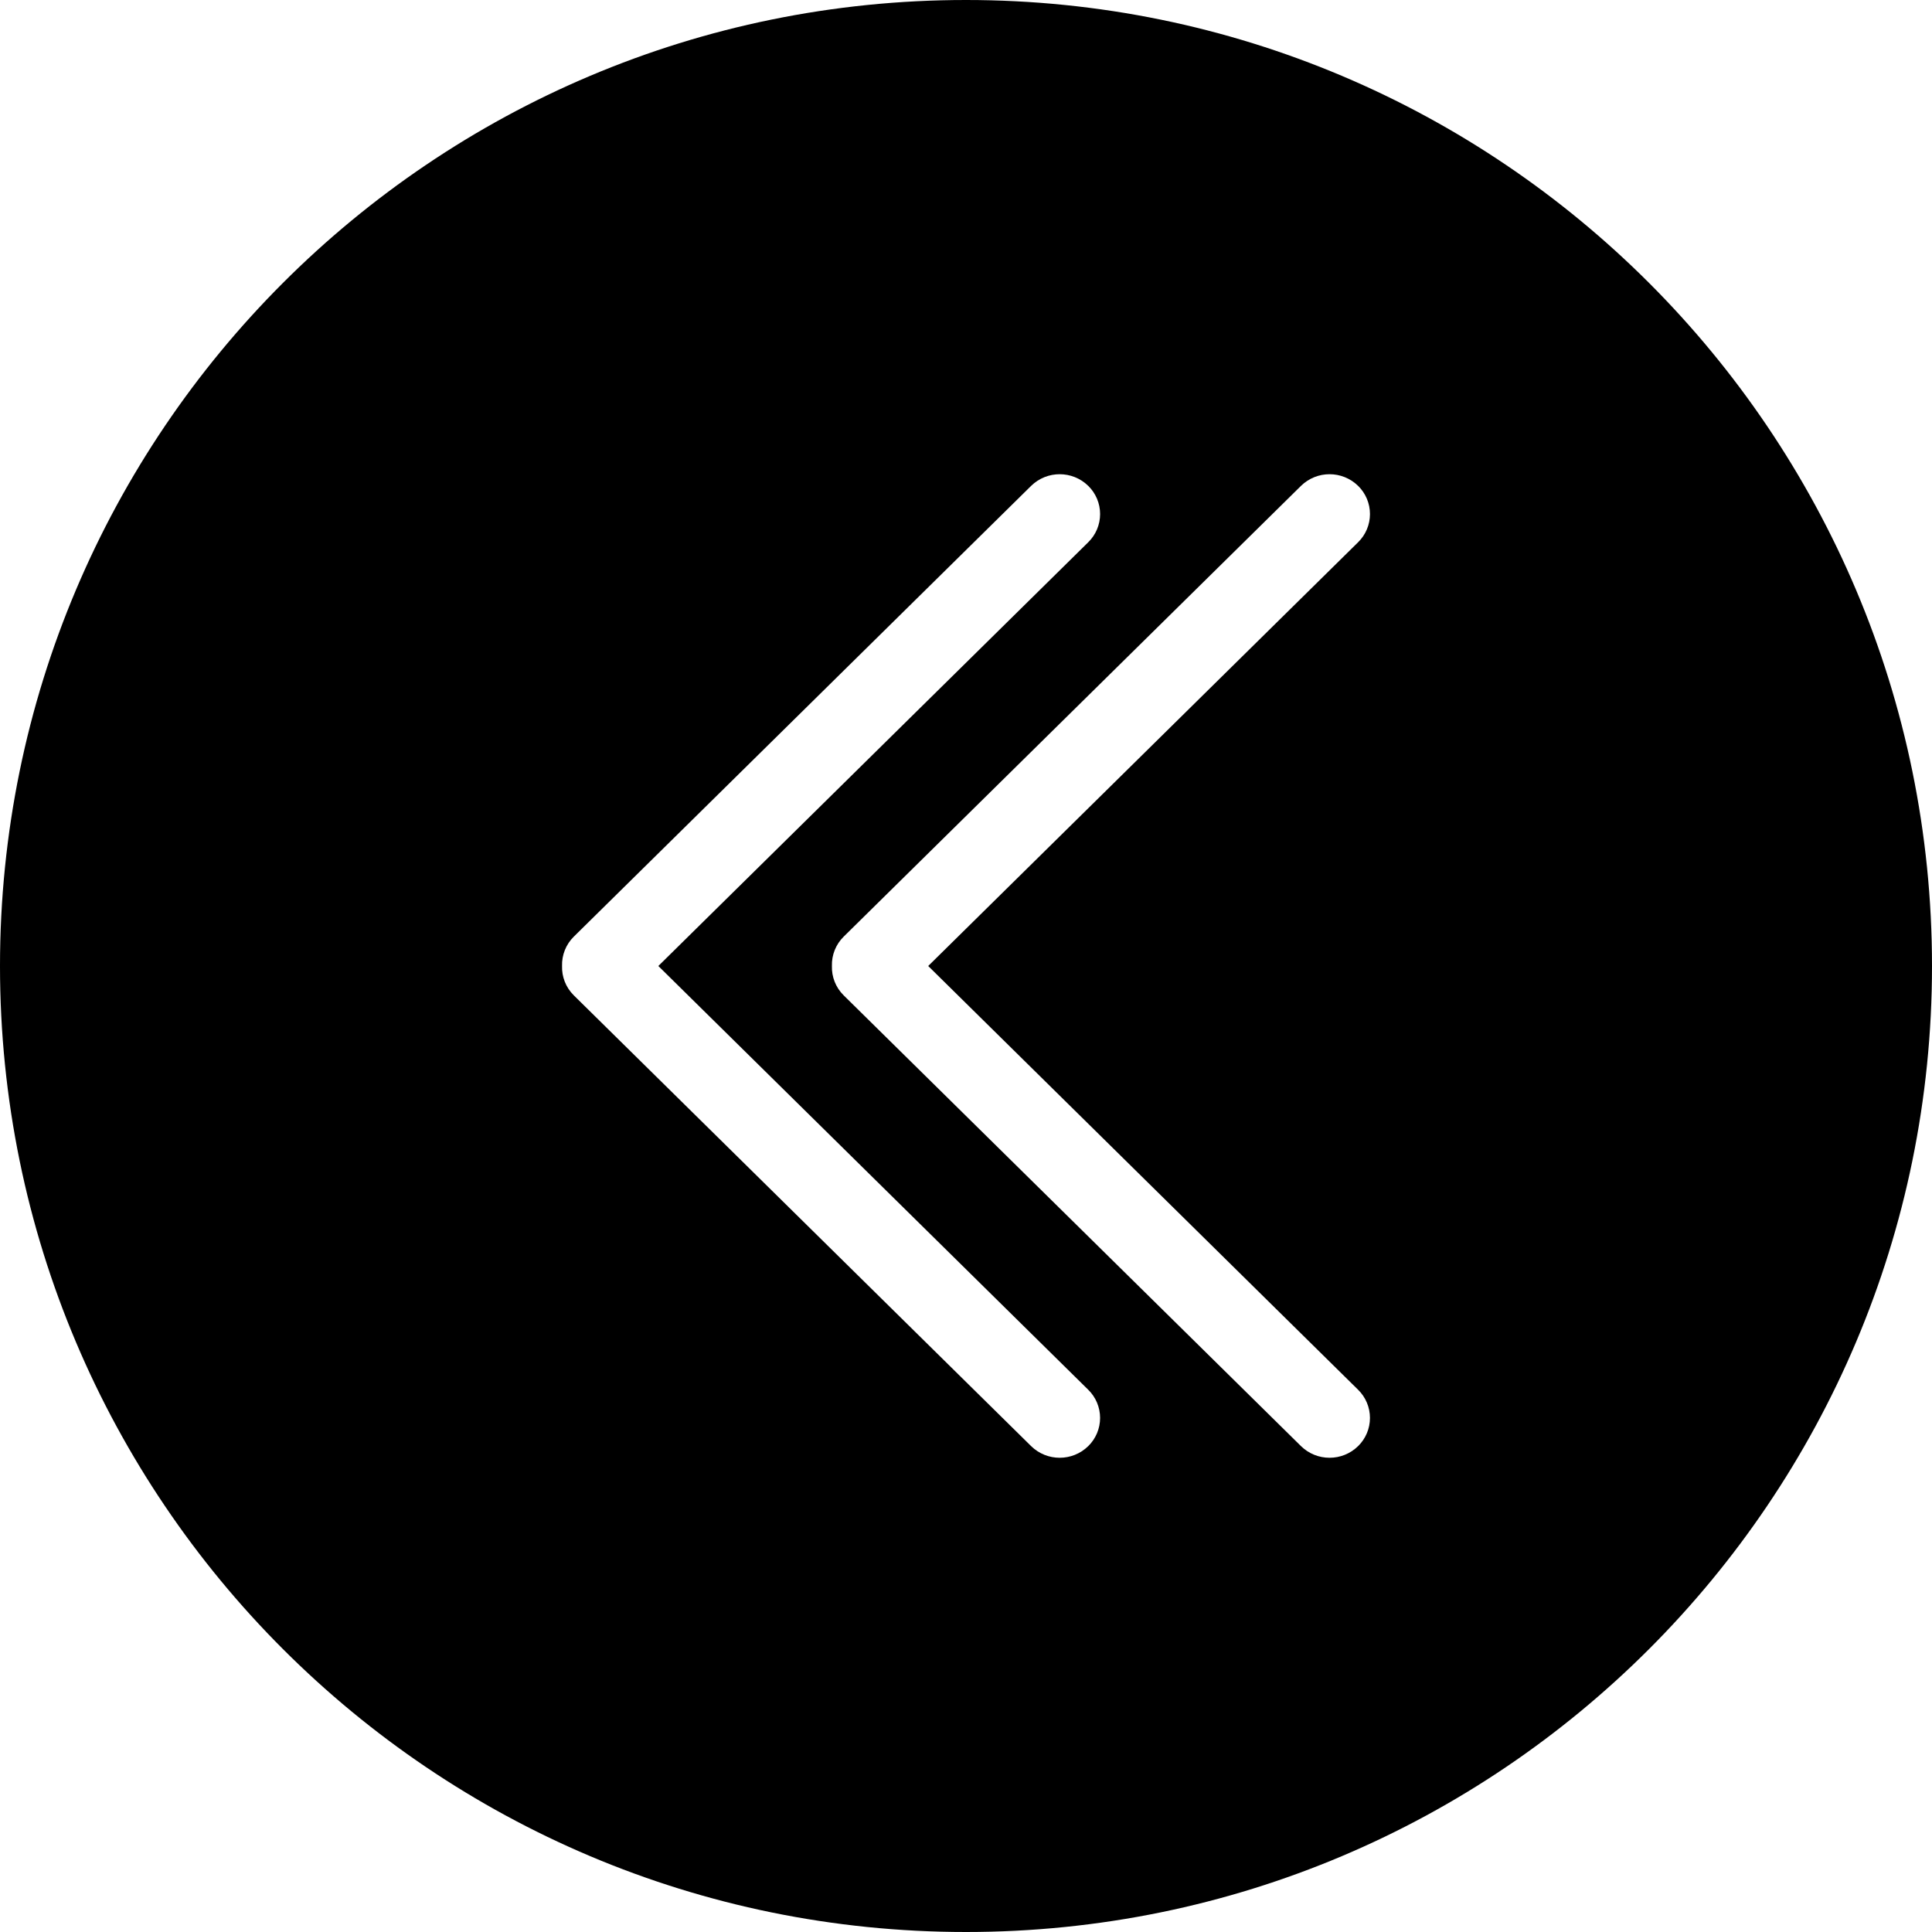
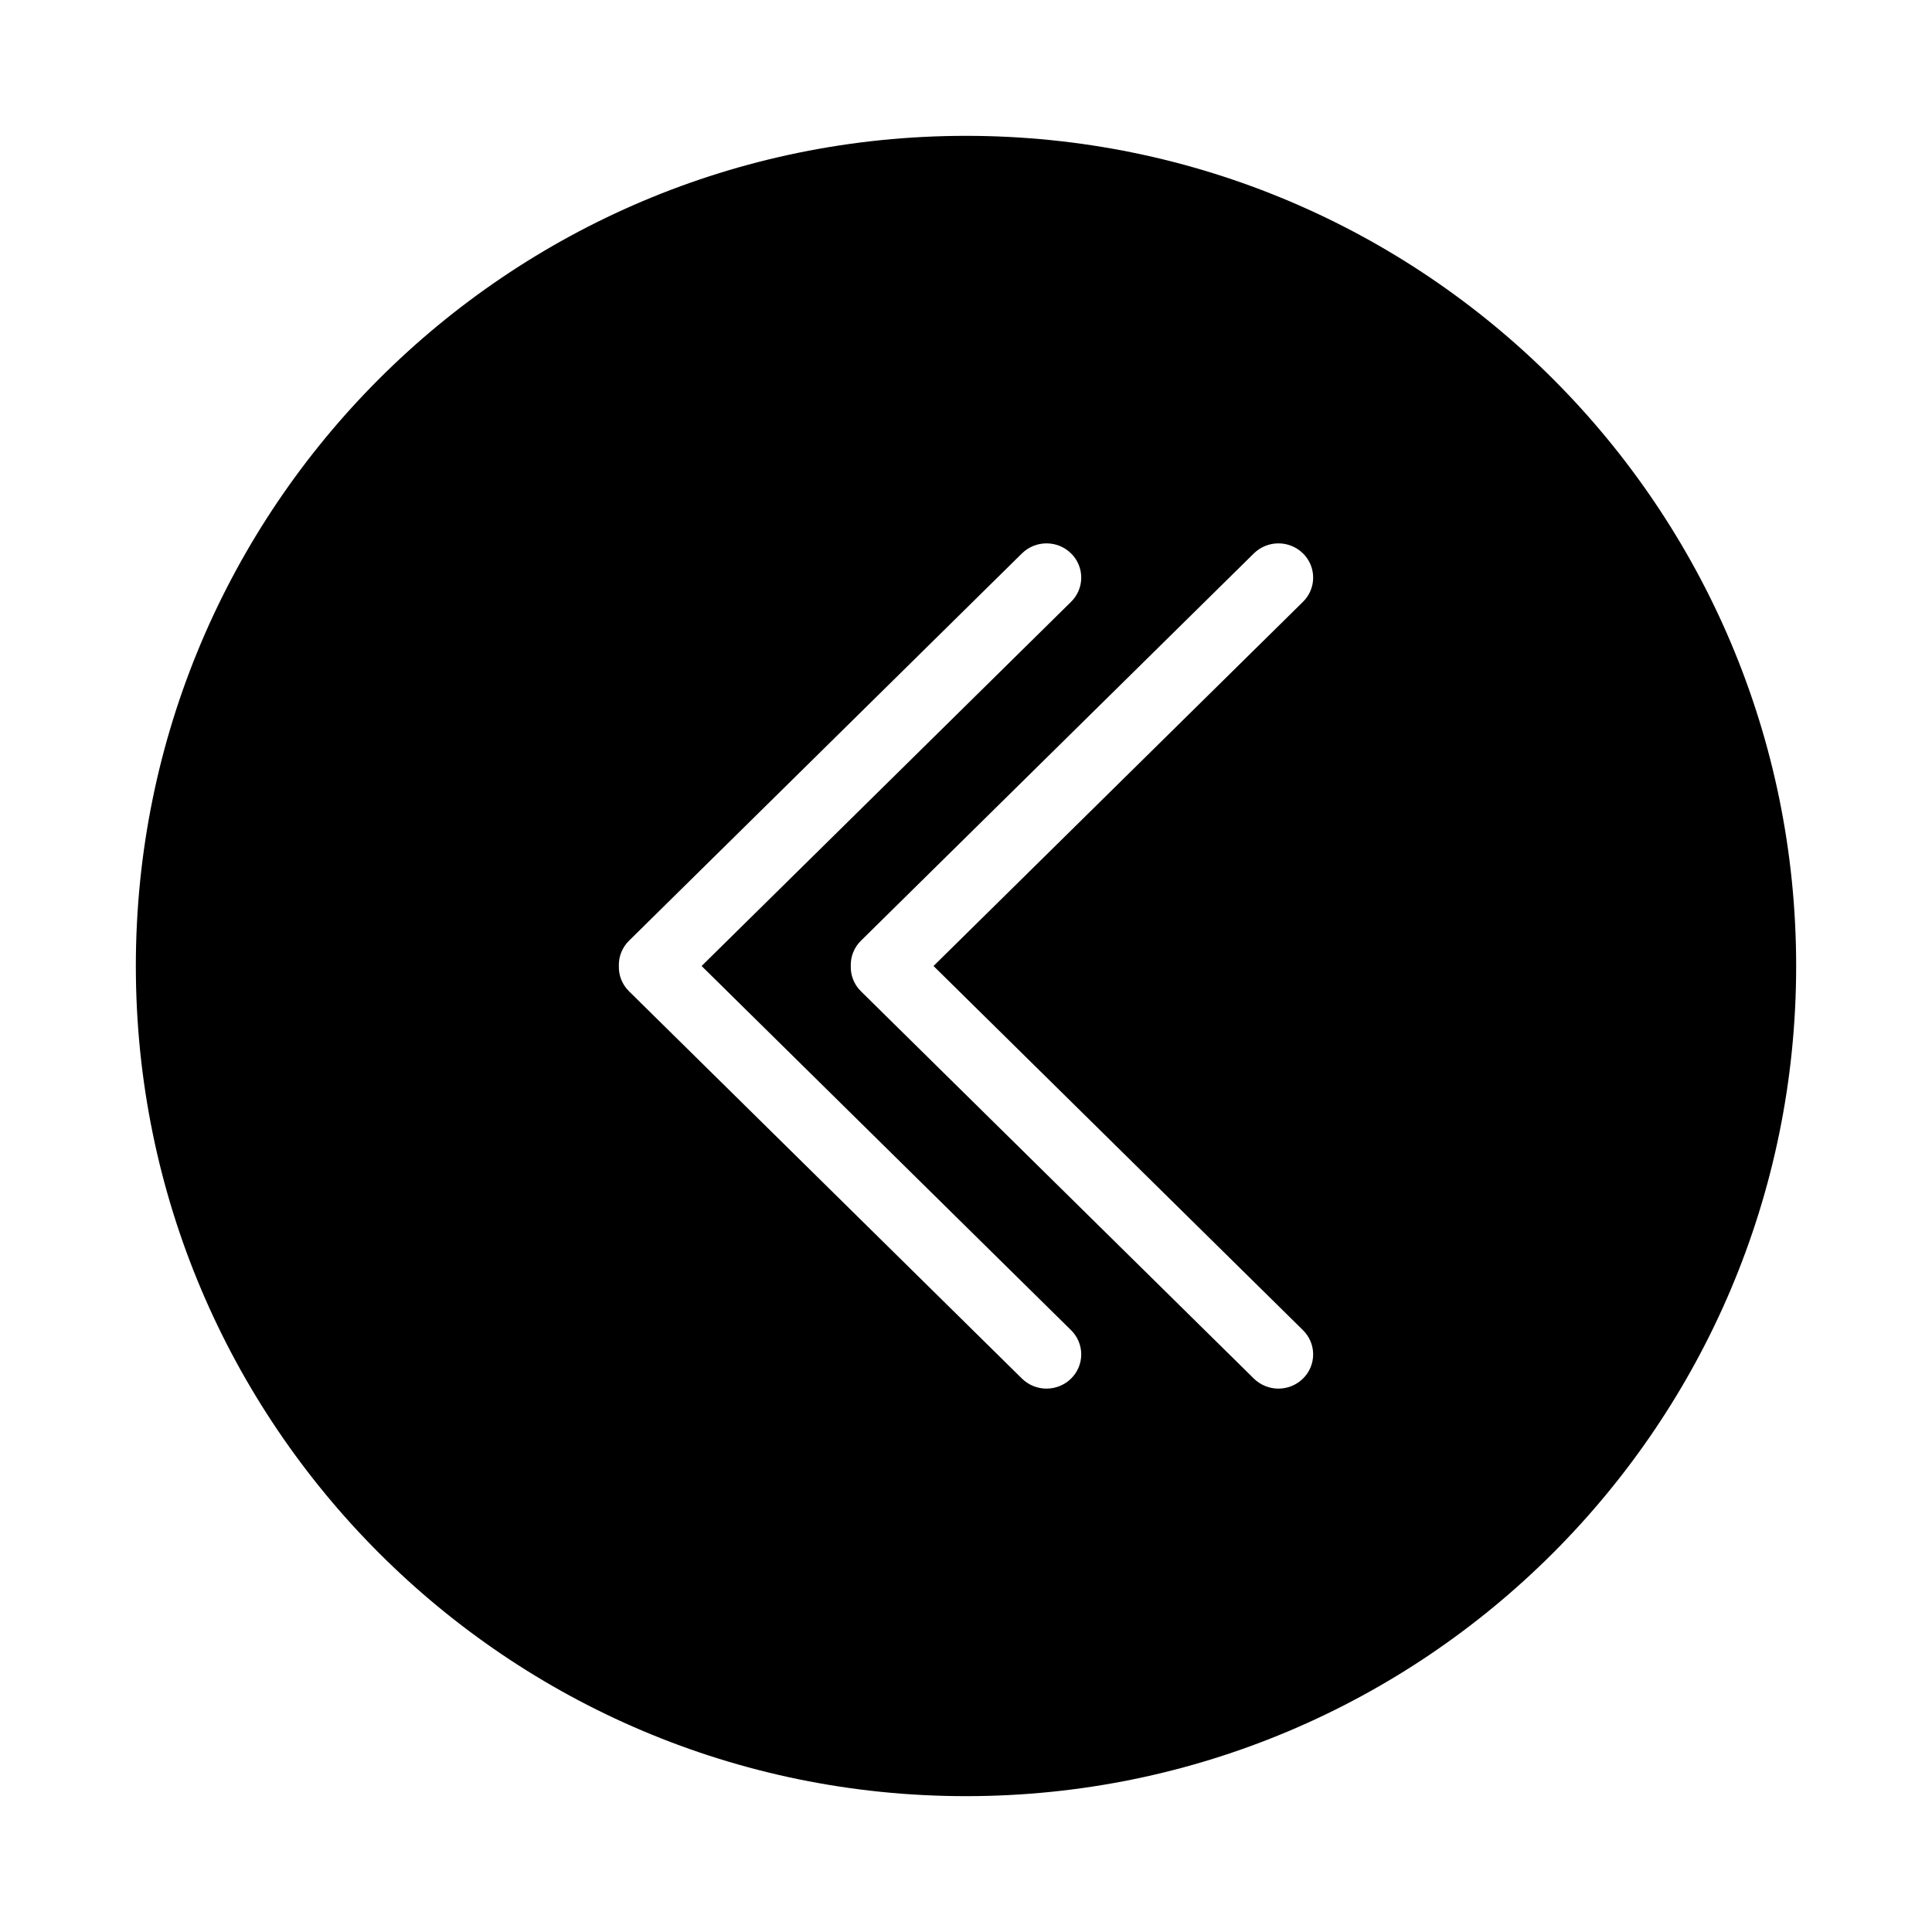
- <svg xmlns="http://www.w3.org/2000/svg" width="110" height="110">
-   <path d="M55 110C24.624 110 0 85.376 0 55S24.624 0 55 0s55 24.624 55 55-24.624 55-55 55zM32.001 55c-.019.604.205 1.214.673 1.675l26.033 25.66a2.325 2.325 0 0 0 3.254 0 2.245 2.245 0 0 0 0-3.207L37.483 55l24.478-24.128a2.245 2.245 0 0 0 0-3.208 2.325 2.325 0 0 0-3.254 0L32.674 53.325A2.245 2.245 0 0 0 32.001 55zm15.365 0c-.019.604.205 1.214.673 1.675l26.033 25.66a2.325 2.325 0 0 0 3.254 0 2.245 2.245 0 0 0 0-3.207L52.848 55l24.478-24.128a2.245 2.245 0 0 0 0-3.208 2.325 2.325 0 0 0-3.254 0L48.039 53.325A2.245 2.245 0 0 0 47.366 55z" fill="#000" fill-rule="evenodd" />
+ <svg xmlns="http://www.w3.org/2000/svg" width="128" height="128">
+   <path d="M64 119C33.624 119 9 94.376 9 64S33.624 9 64 9s55 24.624 55 55-24.624 55-55 55zM41.001 64c-.019.604.205 1.214.673 1.675l26.033 25.66a2.325 2.325 0 0 0 3.254 0 2.245 2.245 0 0 0 0-3.207L46.483 64l24.478-24.128a2.245 2.245 0 0 0 0-3.208 2.325 2.325 0 0 0-3.254 0L41.674 62.325A2.245 2.245 0 0 0 41.001 64zm15.365 0c-.019.604.205 1.214.673 1.675l26.033 25.66a2.325 2.325 0 0 0 3.254 0 2.245 2.245 0 0 0 0-3.207L61.848 64l24.478-24.128a2.245 2.245 0 0 0 0-3.208 2.325 2.325 0 0 0-3.254 0L57.039 62.325A2.245 2.245 0 0 0 56.366 64z" fill="#000" fill-rule="evenodd" />
</svg>
